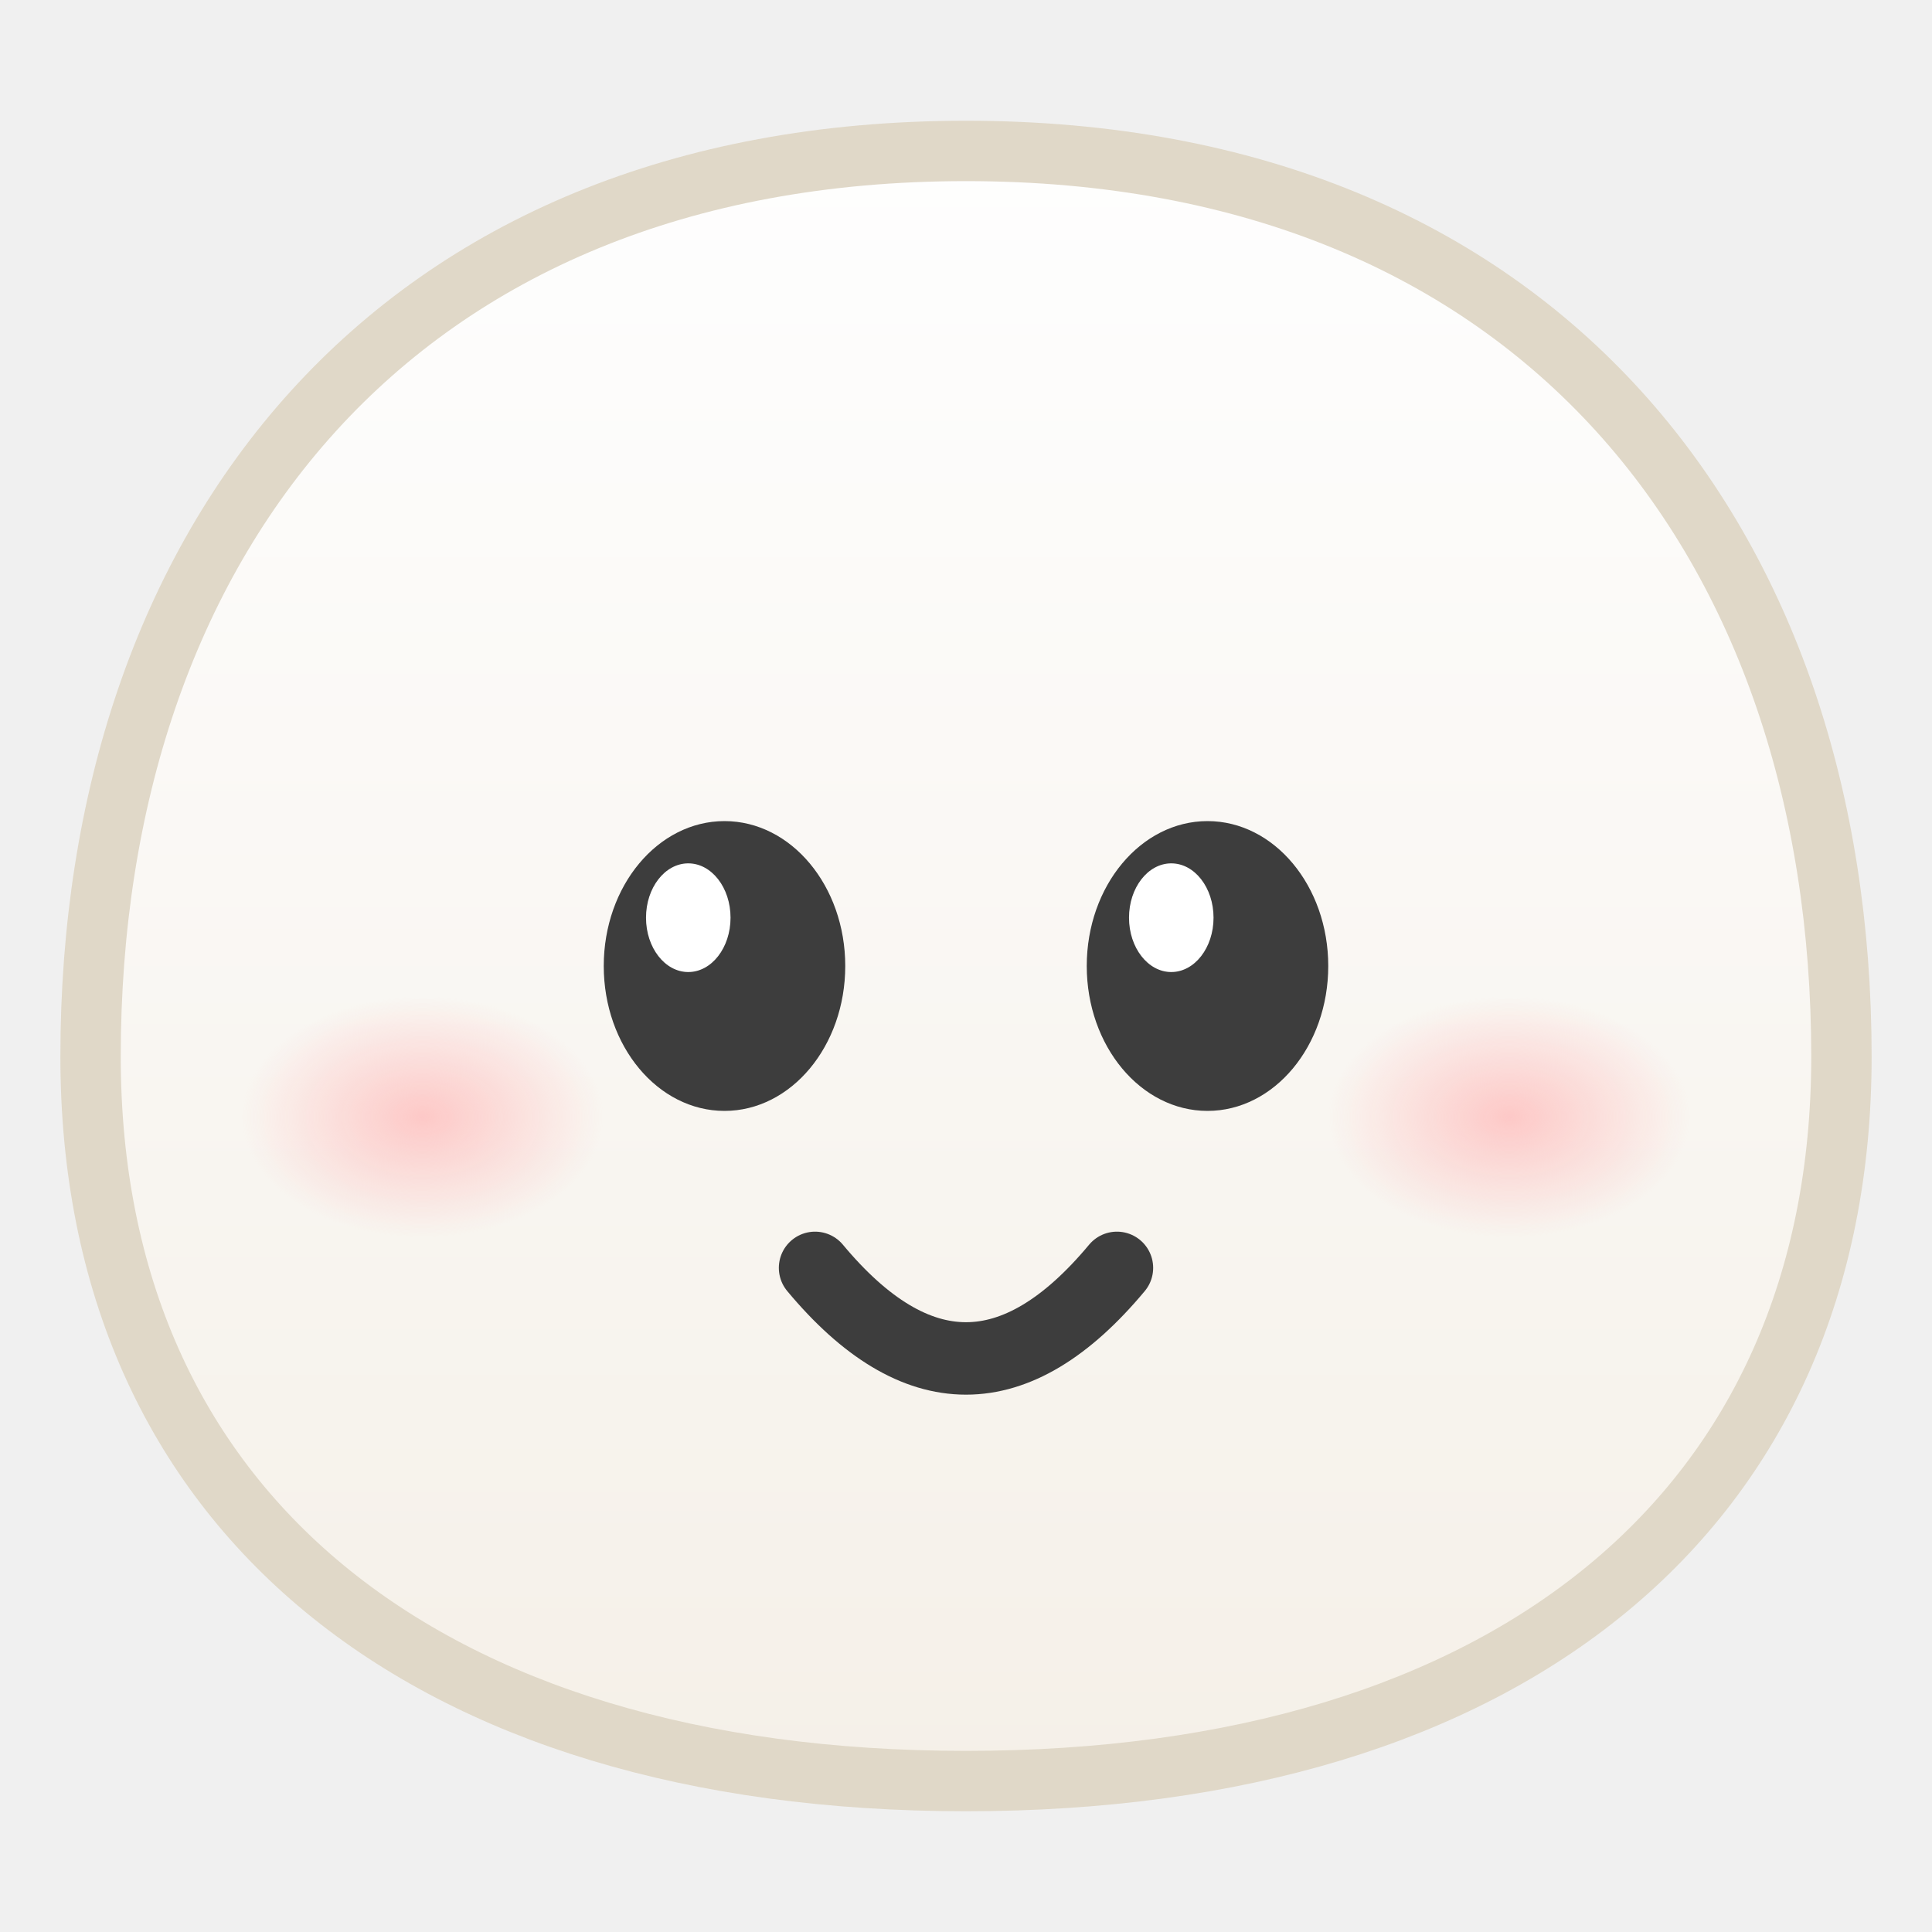
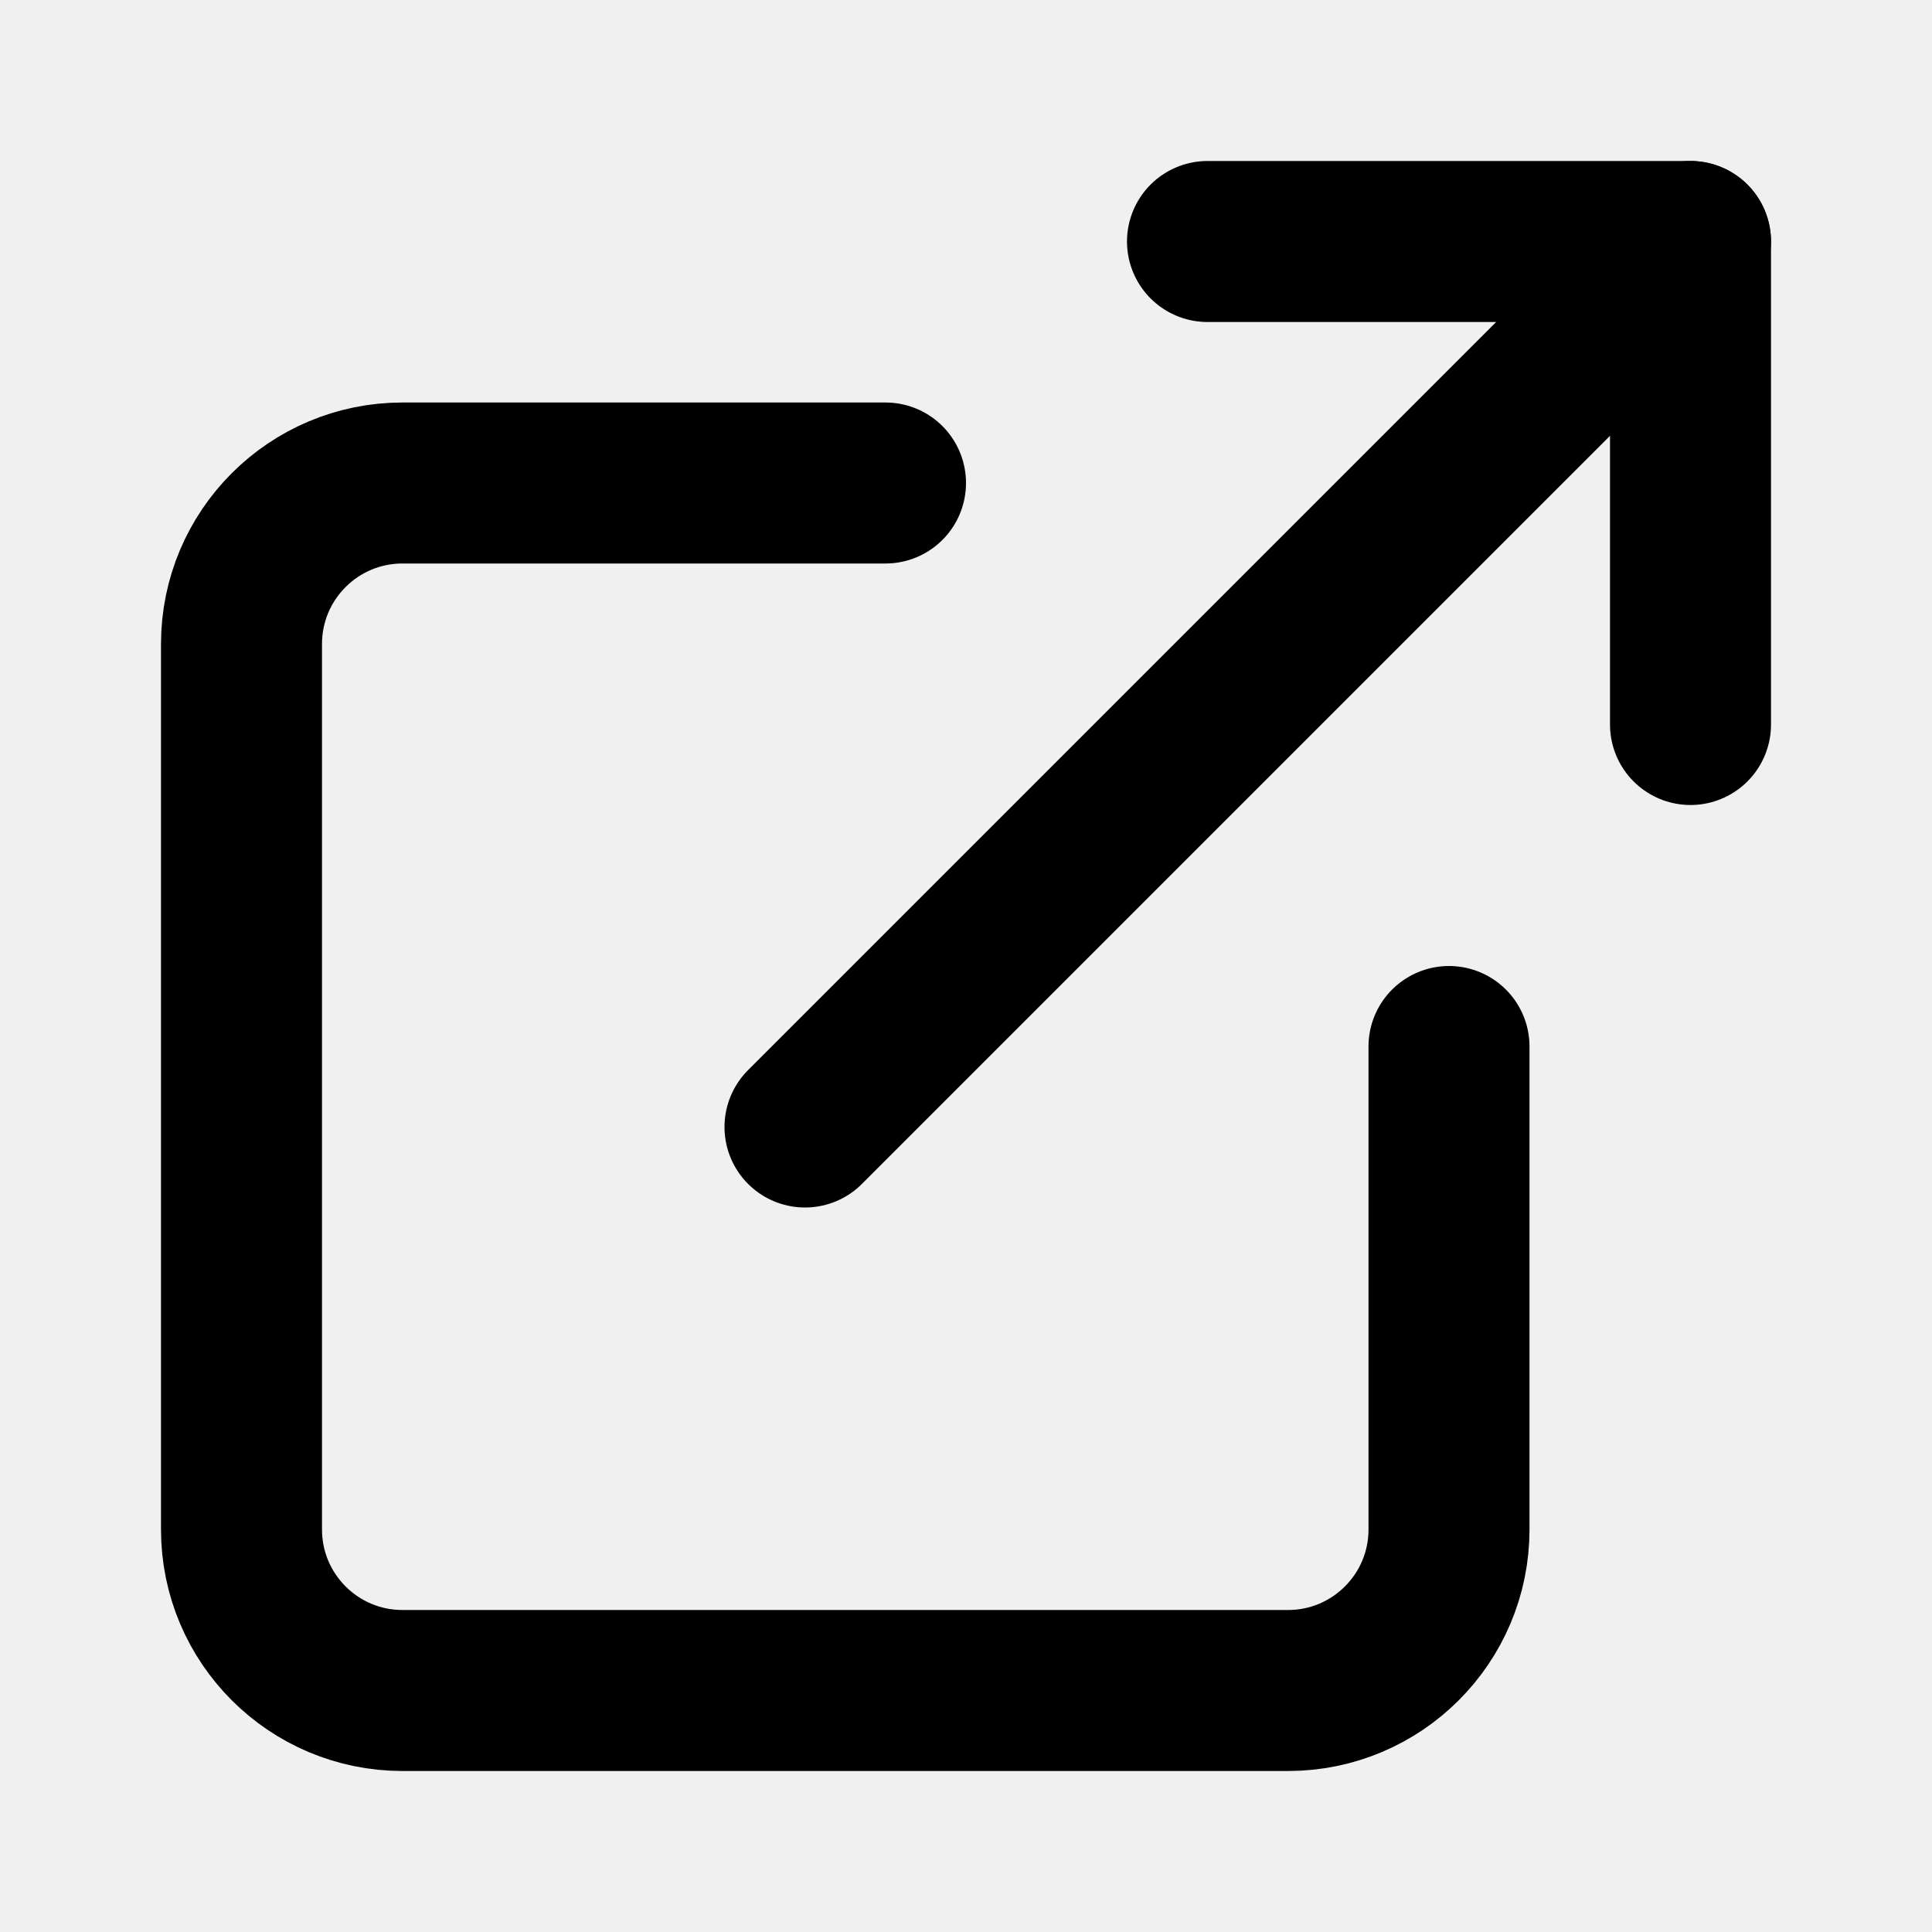
- <svg xmlns="http://www.w3.org/2000/svg" viewBox="0 0 32 32" width="32" height="32">
-   <defs>
-     <linearGradient id="mochiGrad" x1="0%" y1="0%" x2="0%" y2="100%">
-       <stop offset="0%" style="stop-color:#FEFEFE" />
-       <stop offset="100%" style="stop-color:#F5F0E8" />
-     </linearGradient>
-     <radialGradient id="blushGrad">
-       <stop offset="0%" style="stop-color:#FFB5B5; stop-opacity:0.7" />
-       <stop offset="100%" style="stop-color:#FFB5B5; stop-opacity:0" />
-     </radialGradient>
-   </defs>
-   <path d="M16 2.5             C25.5 2.5, 30.5 9, 30.5 17.5            C30.5 25, 25 29.5, 16 29.5            C7 29.5, 1.5 25, 1.5 17.5            C1.5 9, 6.5 2.5, 16 2.5Z" fill="url(#mochiGrad)" stroke="#E0D8C8" stroke-width="1" />
-   <ellipse cx="12" cy="16" rx="2" ry="2.4" fill="#3D3D3D" />
-   <ellipse cx="11.4" cy="15.2" rx="0.7" ry="0.9" fill="#FFFFFF" />
-   <ellipse cx="20" cy="16" rx="2" ry="2.4" fill="#3D3D3D" />
-   <ellipse cx="19.4" cy="15.2" rx="0.7" ry="0.9" fill="#FFFFFF" />
-   <path d="M13.5 21 Q16 24, 18.5 21" fill="none" stroke="#3D3D3D" stroke-width="1.2" stroke-linecap="round" />
-   <ellipse cx="7" cy="18.5" rx="3" ry="2" fill="url(#blushGrad)" />
-   <ellipse cx="25" cy="18.5" rx="3" ry="2" fill="url(#blushGrad)" />
+ <svg xmlns="http://www.w3.org/2000/svg" width="48" height="48" viewBox="0 0 24 24" fill="none" stroke="currentColor" stroke-width="2" stroke-linecap="round" stroke-linejoin="round">
+   <path d="M15 3h6v6" />
+   <path d="M10 14 21 3" />
+   <path d="M18 13v6a2 2 0 0 1-2 2H5a2 2 0 0 1-2-2V8a2 2 0 0 1 2-2h6" />
</svg>
